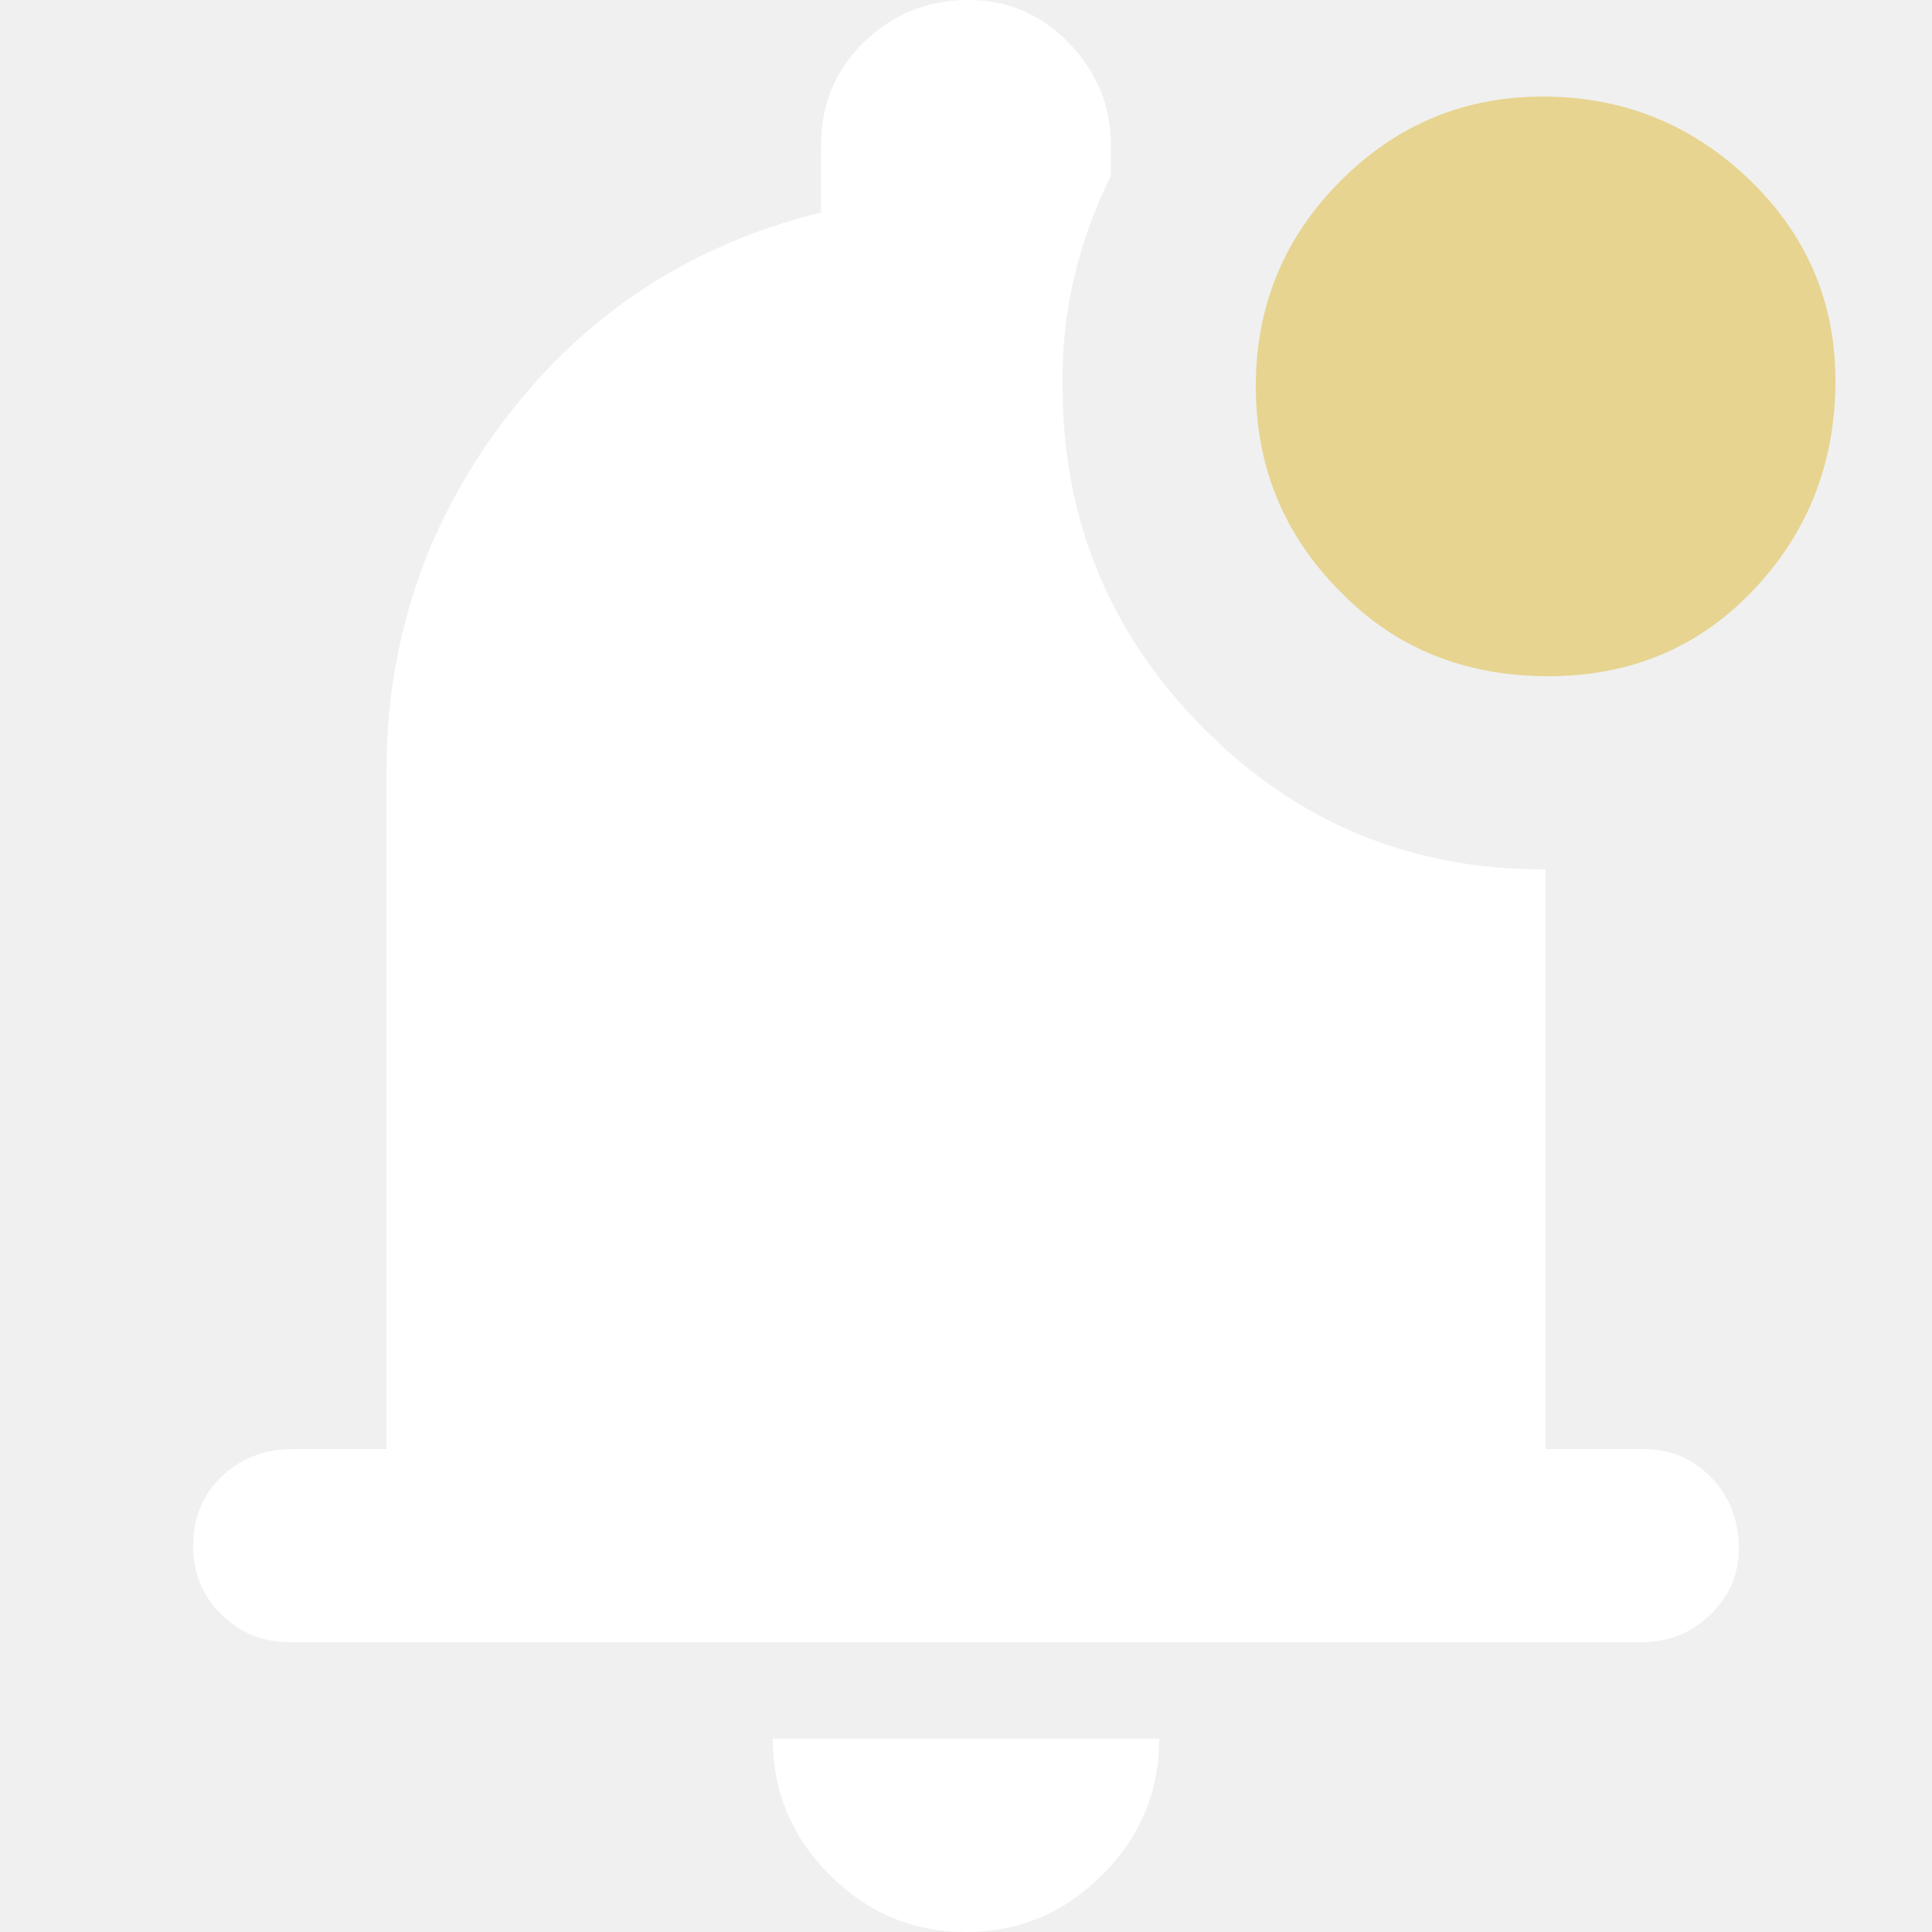
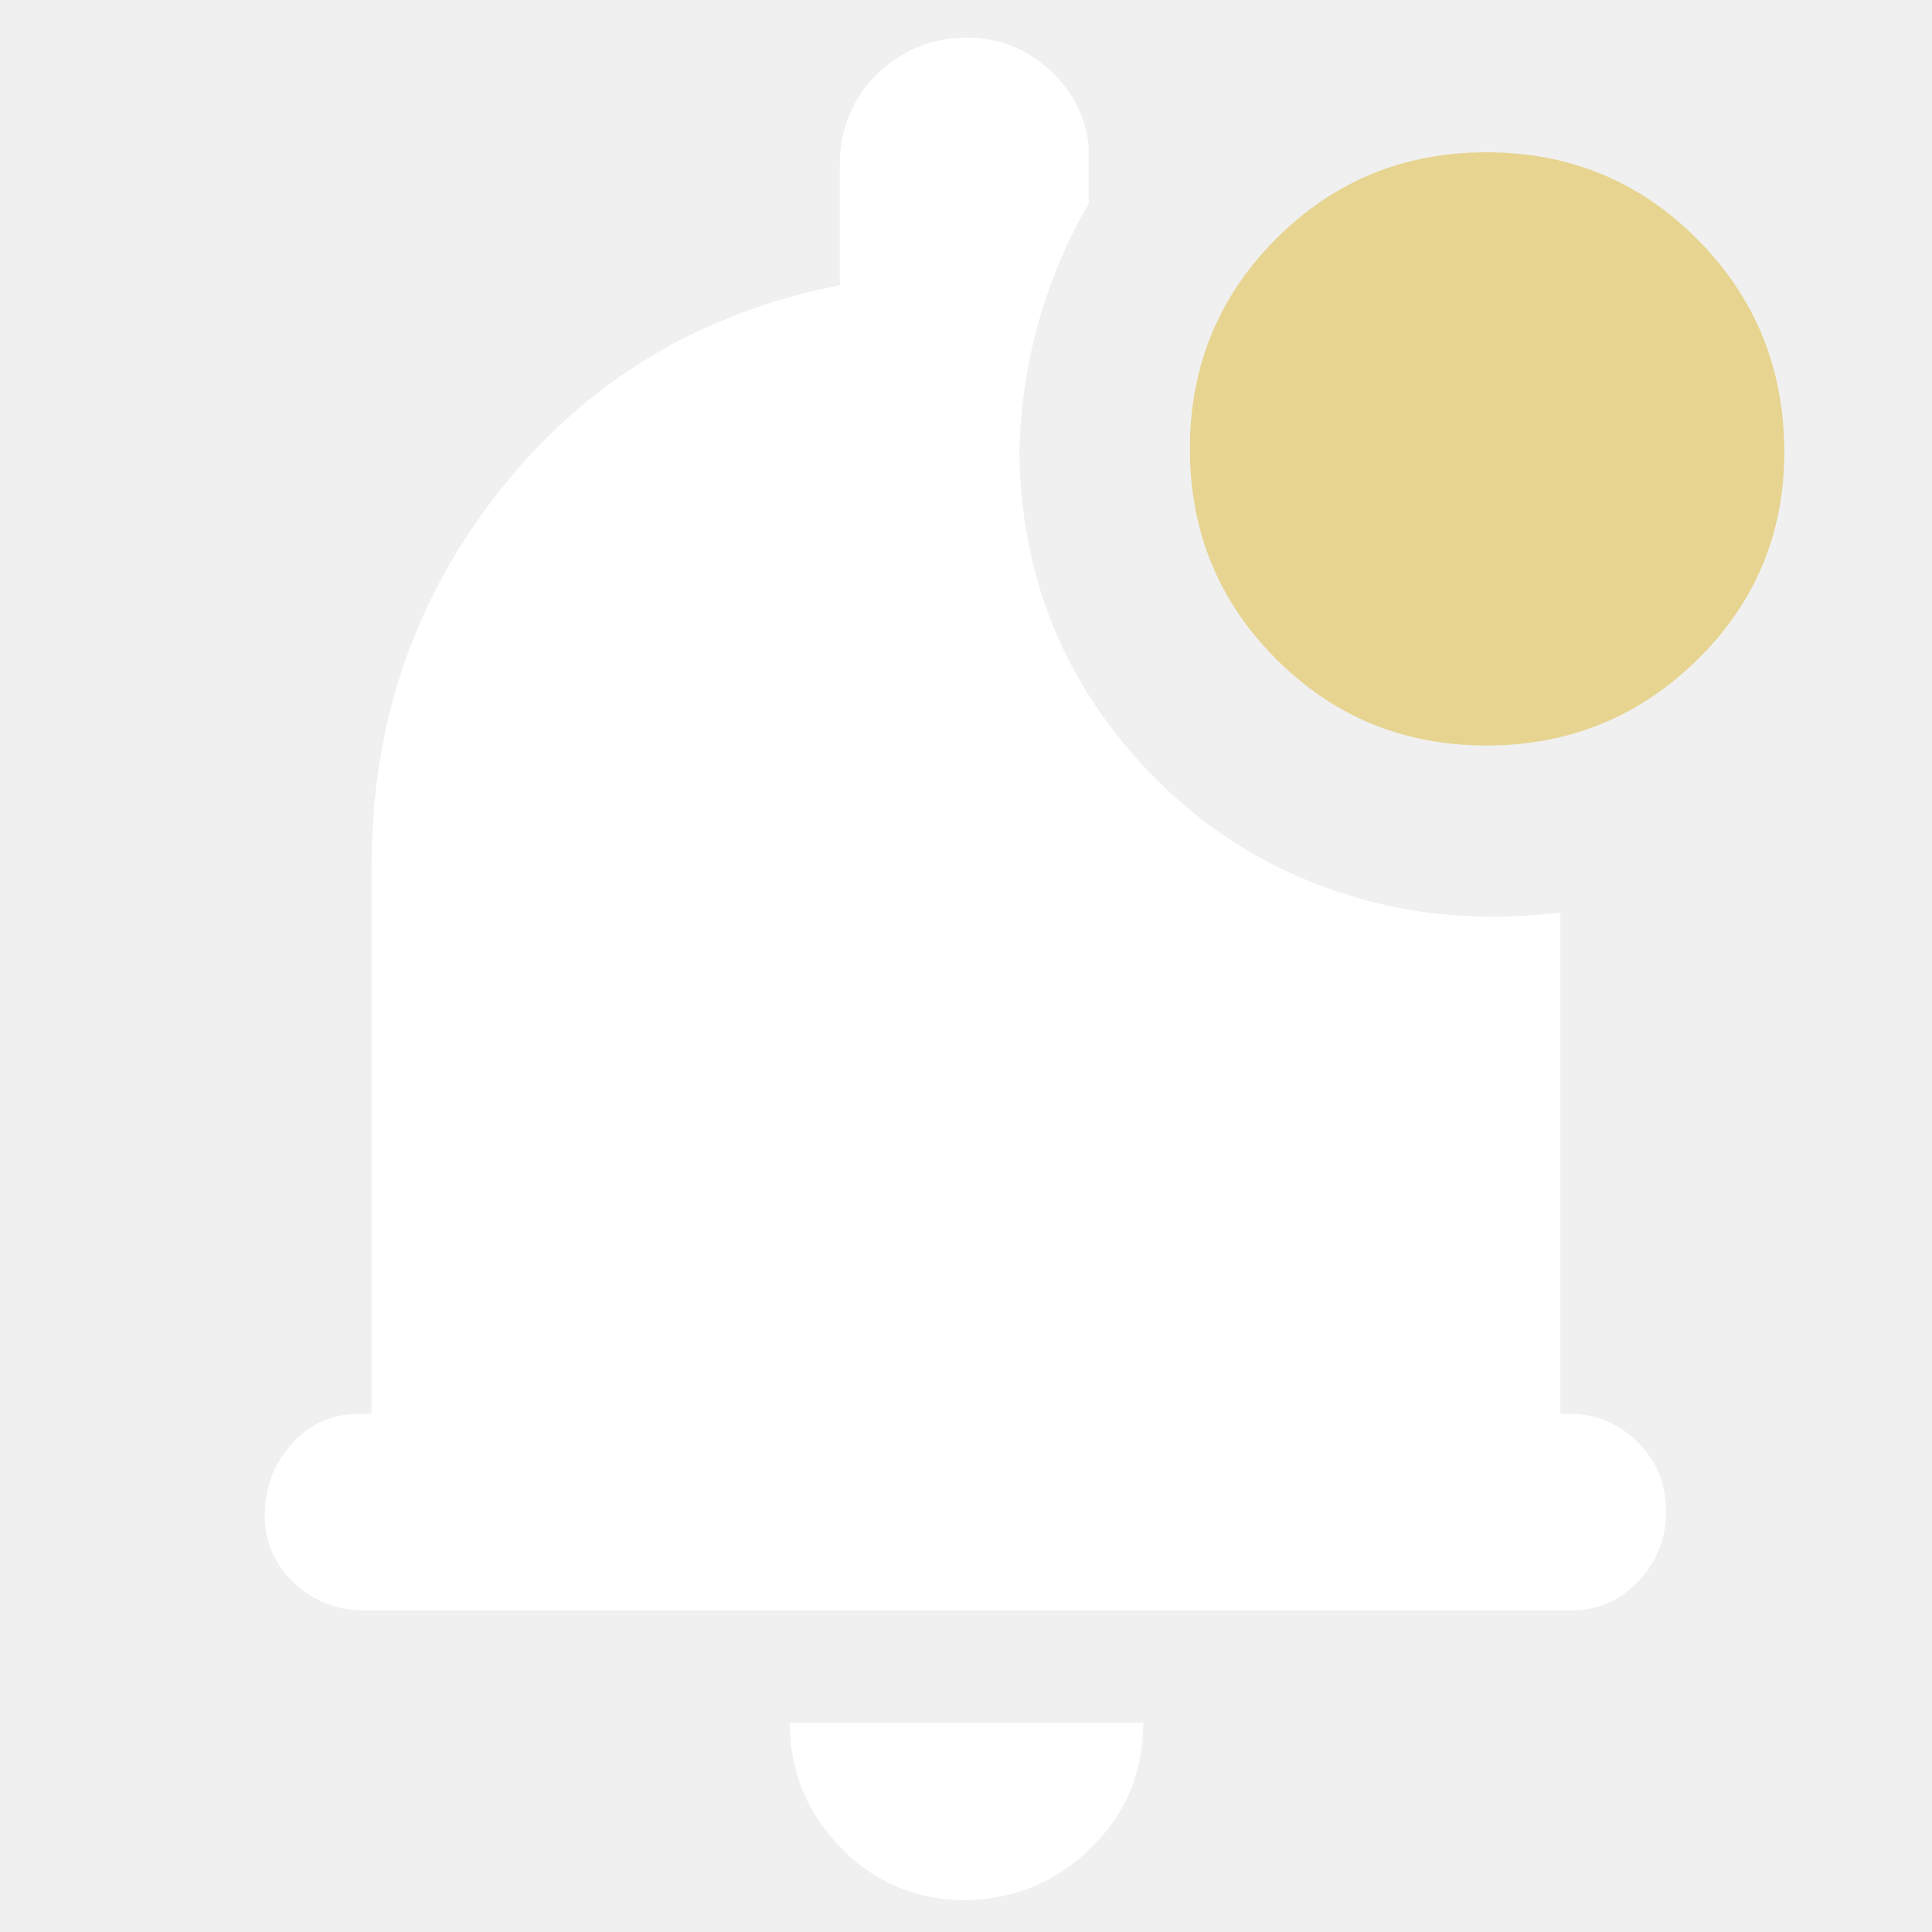
- <svg xmlns="http://www.w3.org/2000/svg" viewBox="2 2 20 20" height="20" width="20" fill="#ffffff" version="1.1" id="svg1">
-   <defs id="defs1" />
-   <path d="M 15.88,8.13 Q 15,7.25 15,6 15,4.75 15.88,3.87 16.76,2.99 18,3 19.24,3.01 20.13,3.88 21.02,4.75 21,6 20.98,7.25 20.13,8.13 19.28,9.01 18,9 16.72,8.99 15.88,8.13 Z" id="path3" style="fill:#e6d490;fill-opacity:1" />
-   <path d="M 5,19 Q 4.58,19 4.29,18.71 4,18.43 4,18 4,17.57 4.29,17.29 4.58,17.01 5,17 H 6 V 10 Q 6,7.93 7.25,6.31 8.5,4.69 10.5,4.2 V 3.5 Q 10.5,2.87 10.94,2.44 11.38,2.01 12,2 12.62,1.99 13.06,2.44 13.5,2.89 13.5,3.5 V 3.82 Q 13.25,4.32 13.12,4.87 12.99,5.42 13,6 13,8.07 14.46,9.54 15.92,11.01 18,11 v 6 h 1 q 0.43,0 0.71,0.29 0.28,0.29 0.29,0.71 0.01,0.42 -0.29,0.71 Q 19.41,19 19,19 Z" id="path2" />
-   <path d="M 12,22 Q 11.18,22 10.59,21.41 10,20.82 10,20 h 4 q 0,0.82 -0.59,1.41 Q 12.82,22 12,22 Z" id="path1" />
+ <svg xmlns="http://www.w3.org/2000/svg" viewBox="1.5 1.5 17.0 17.0" width="17.0" height="17.0" fill="#ffffff">
+   <path d="M12.73,7.3q-0.76-0.76-0.76-1.85t0.76-1.85t1.85-0.76t1.85,0.76T17.2,5.45T16.44,7.3T14.58,8.06T12.73,7.3Z" style="fill:#e6d490;fill-opacity:1" />
+   <path d="M10,18.22q-0.65,0-1.1-0.46t-0.45-1.1h3.11q0,0.65-0.46,1.1T10,18.22ZM4.7,15.67q-0.36,0-0.62-0.25T3.83,14.81t0.25-0.62T4.7,13.94H4.77V9.11q0-1.88 1.14-3.31T8.89,4.01V2.95q0-0.47 0.32-0.79T10,1.83q0.42,0 0.73,0.28t0.35,0.68v0.5Q10.8,3.77 10.64,4.33T10.47,5.49q0.02,1.45 0.9,2.53t2.22,1.42q0.39,0.1 0.81,0.12t0.83-0.03v4.41H15.3q0.36,0 0.61,0.25t0.25,0.61t-0.25,0.62t-0.61,0.25H4.7Z" />
</svg>
